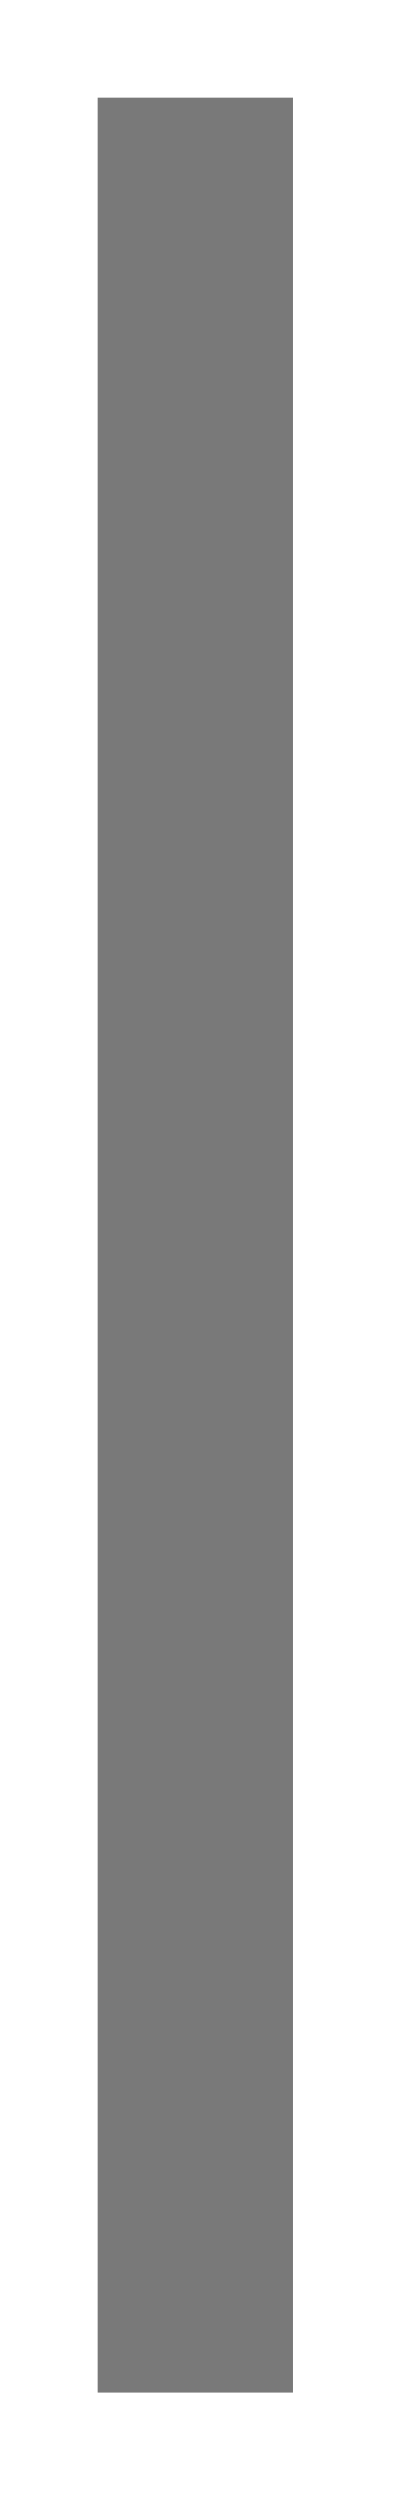
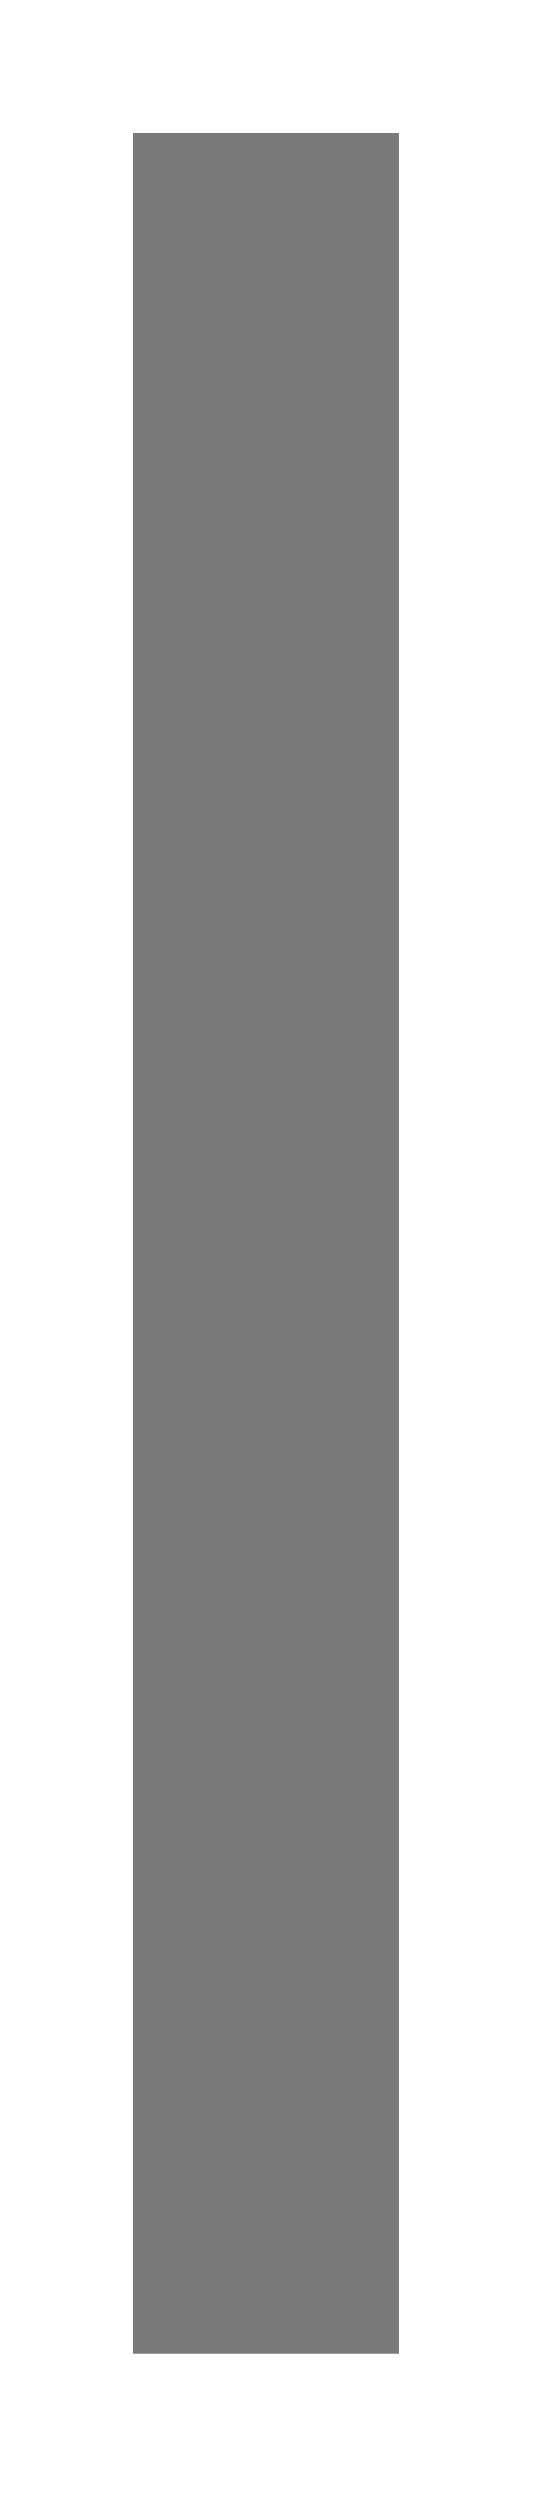
- <svg xmlns="http://www.w3.org/2000/svg" version="1.1" width="41px" height="256px">
-   <g transform="matrix(1 0 0 1 -1579 -436 )">
-     <path d="M 1599 446  L 1599 681  " stroke-width="20" stroke="#797979" fill="none" />
+ <svg xmlns="http://www.w3.org/2000/svg" version="1.1" width="41px" height="188px">
+   <g transform="matrix(1 0 0 1 -1368 -401 )">
+     <path d="M 1388 411  L 1388 578  " stroke-width="20" stroke="#797979" fill="none" />
  </g>
</svg>
